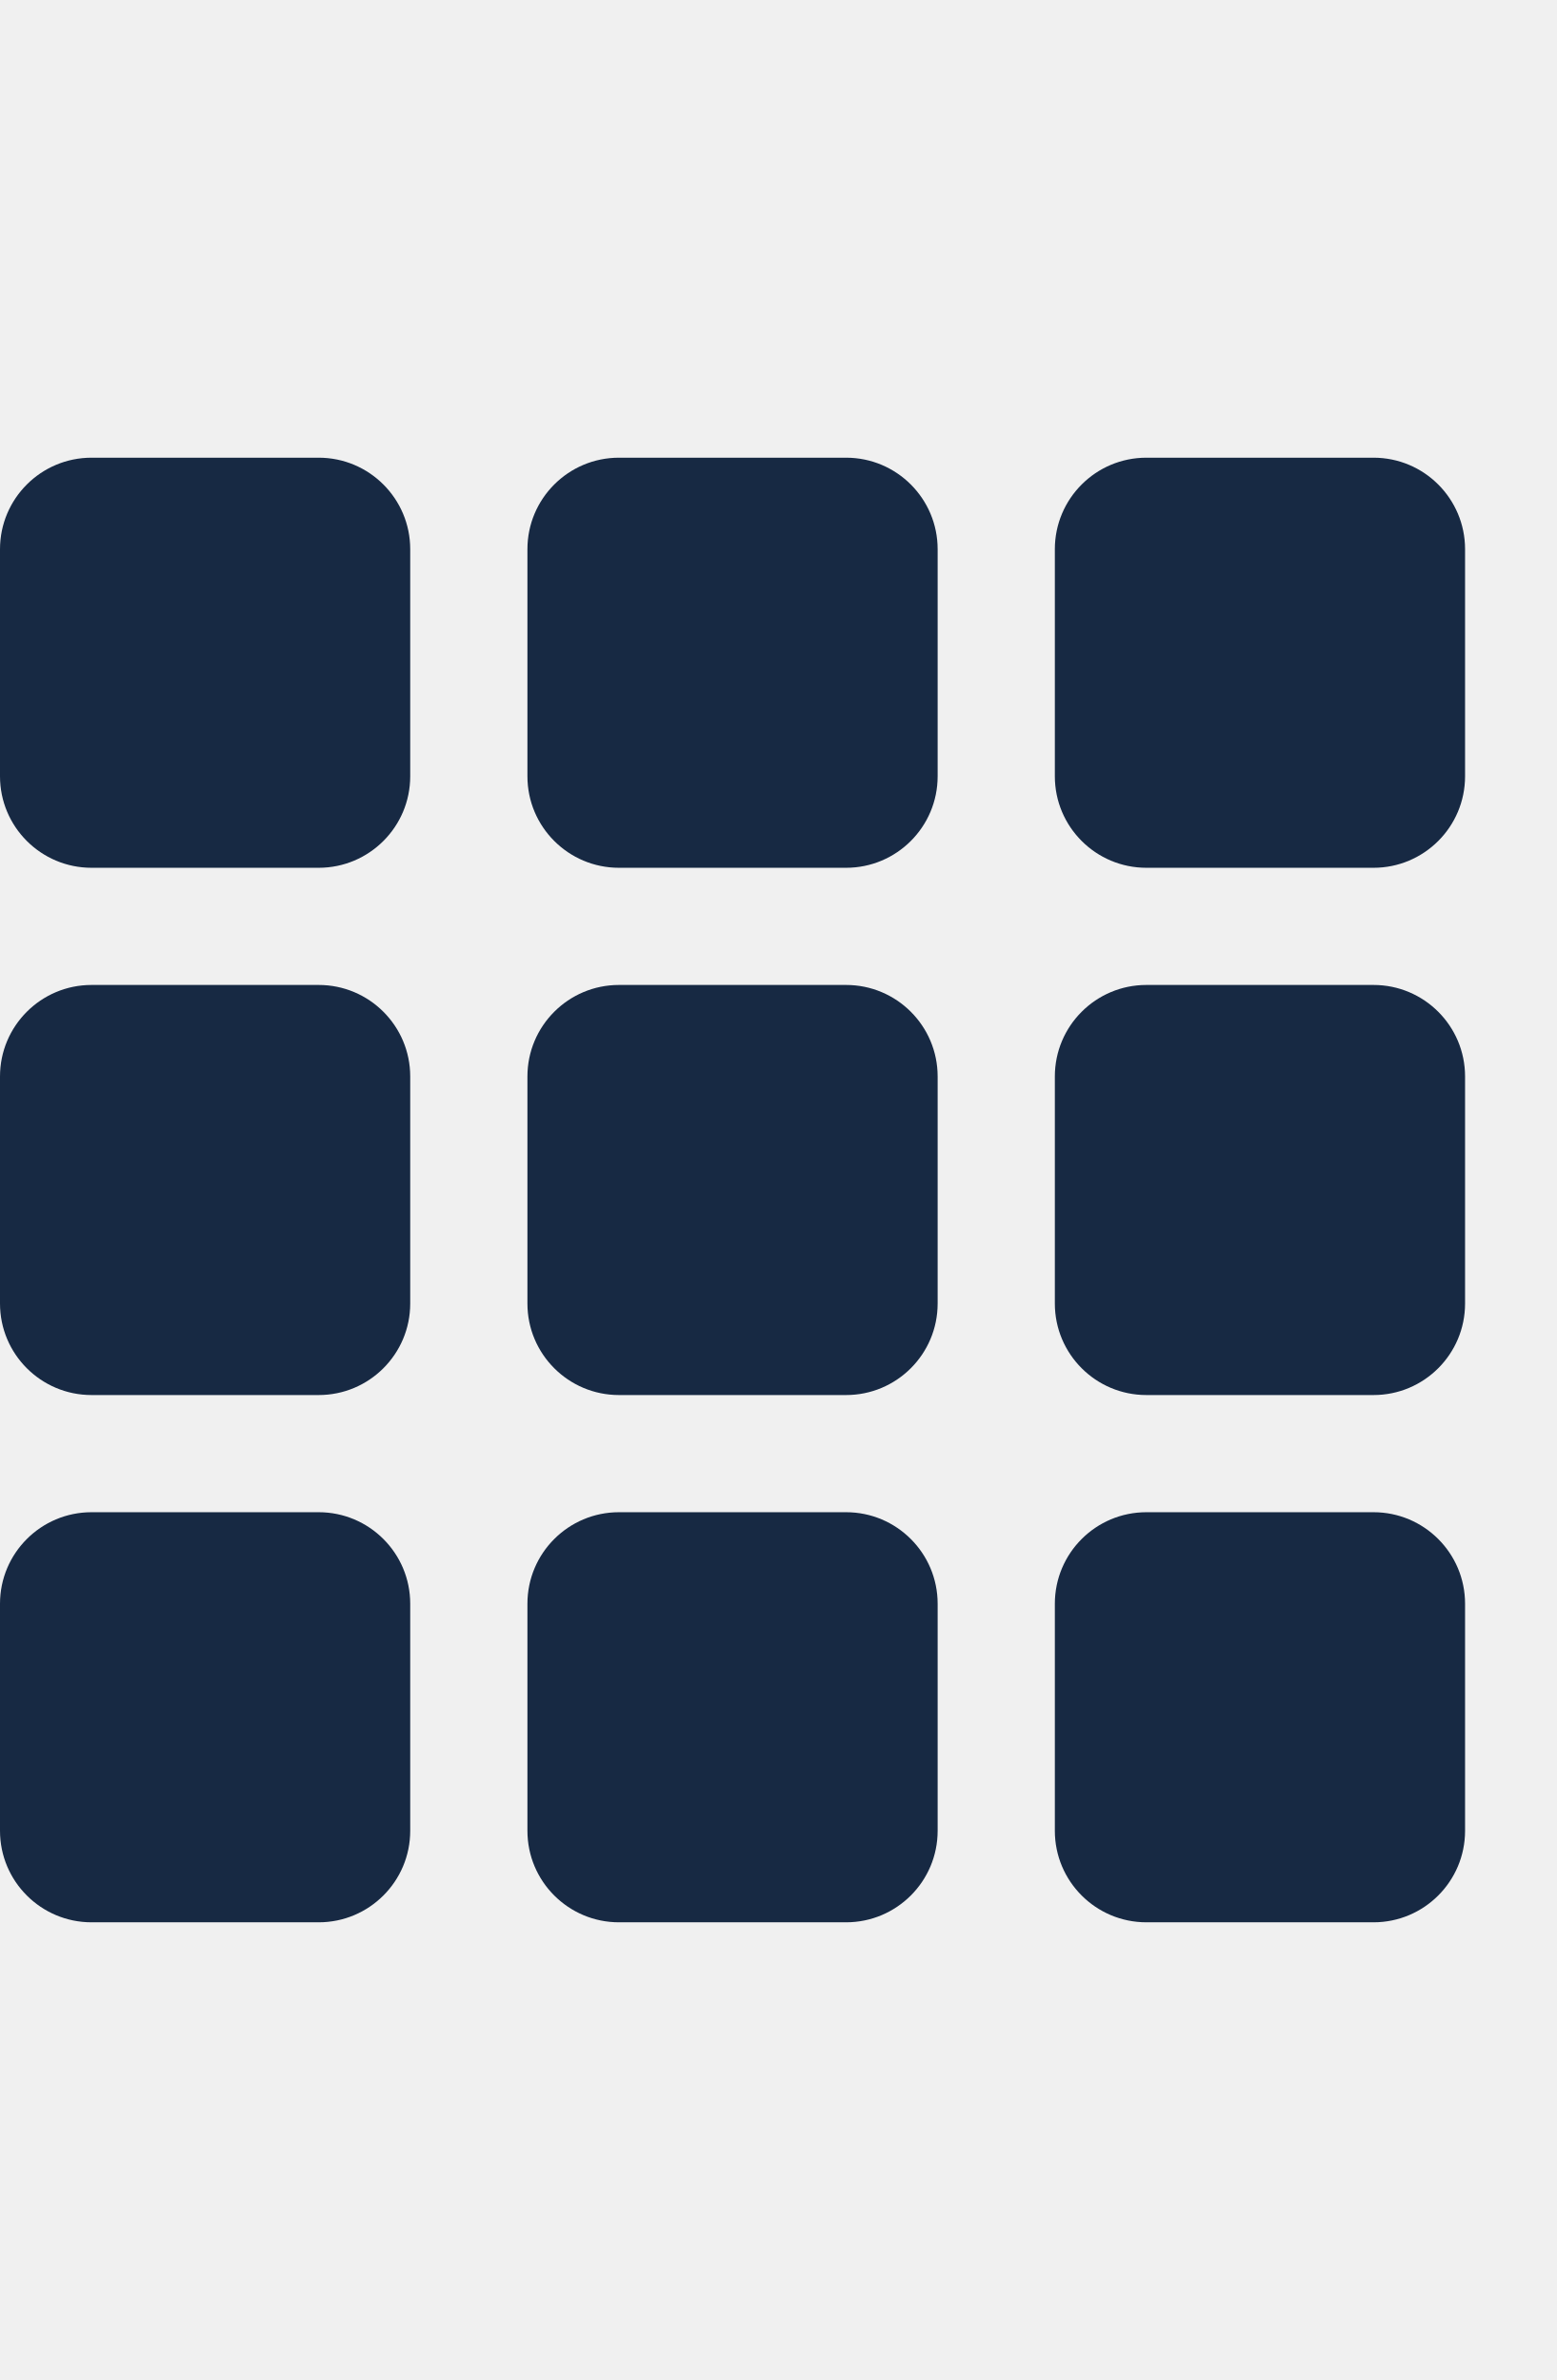
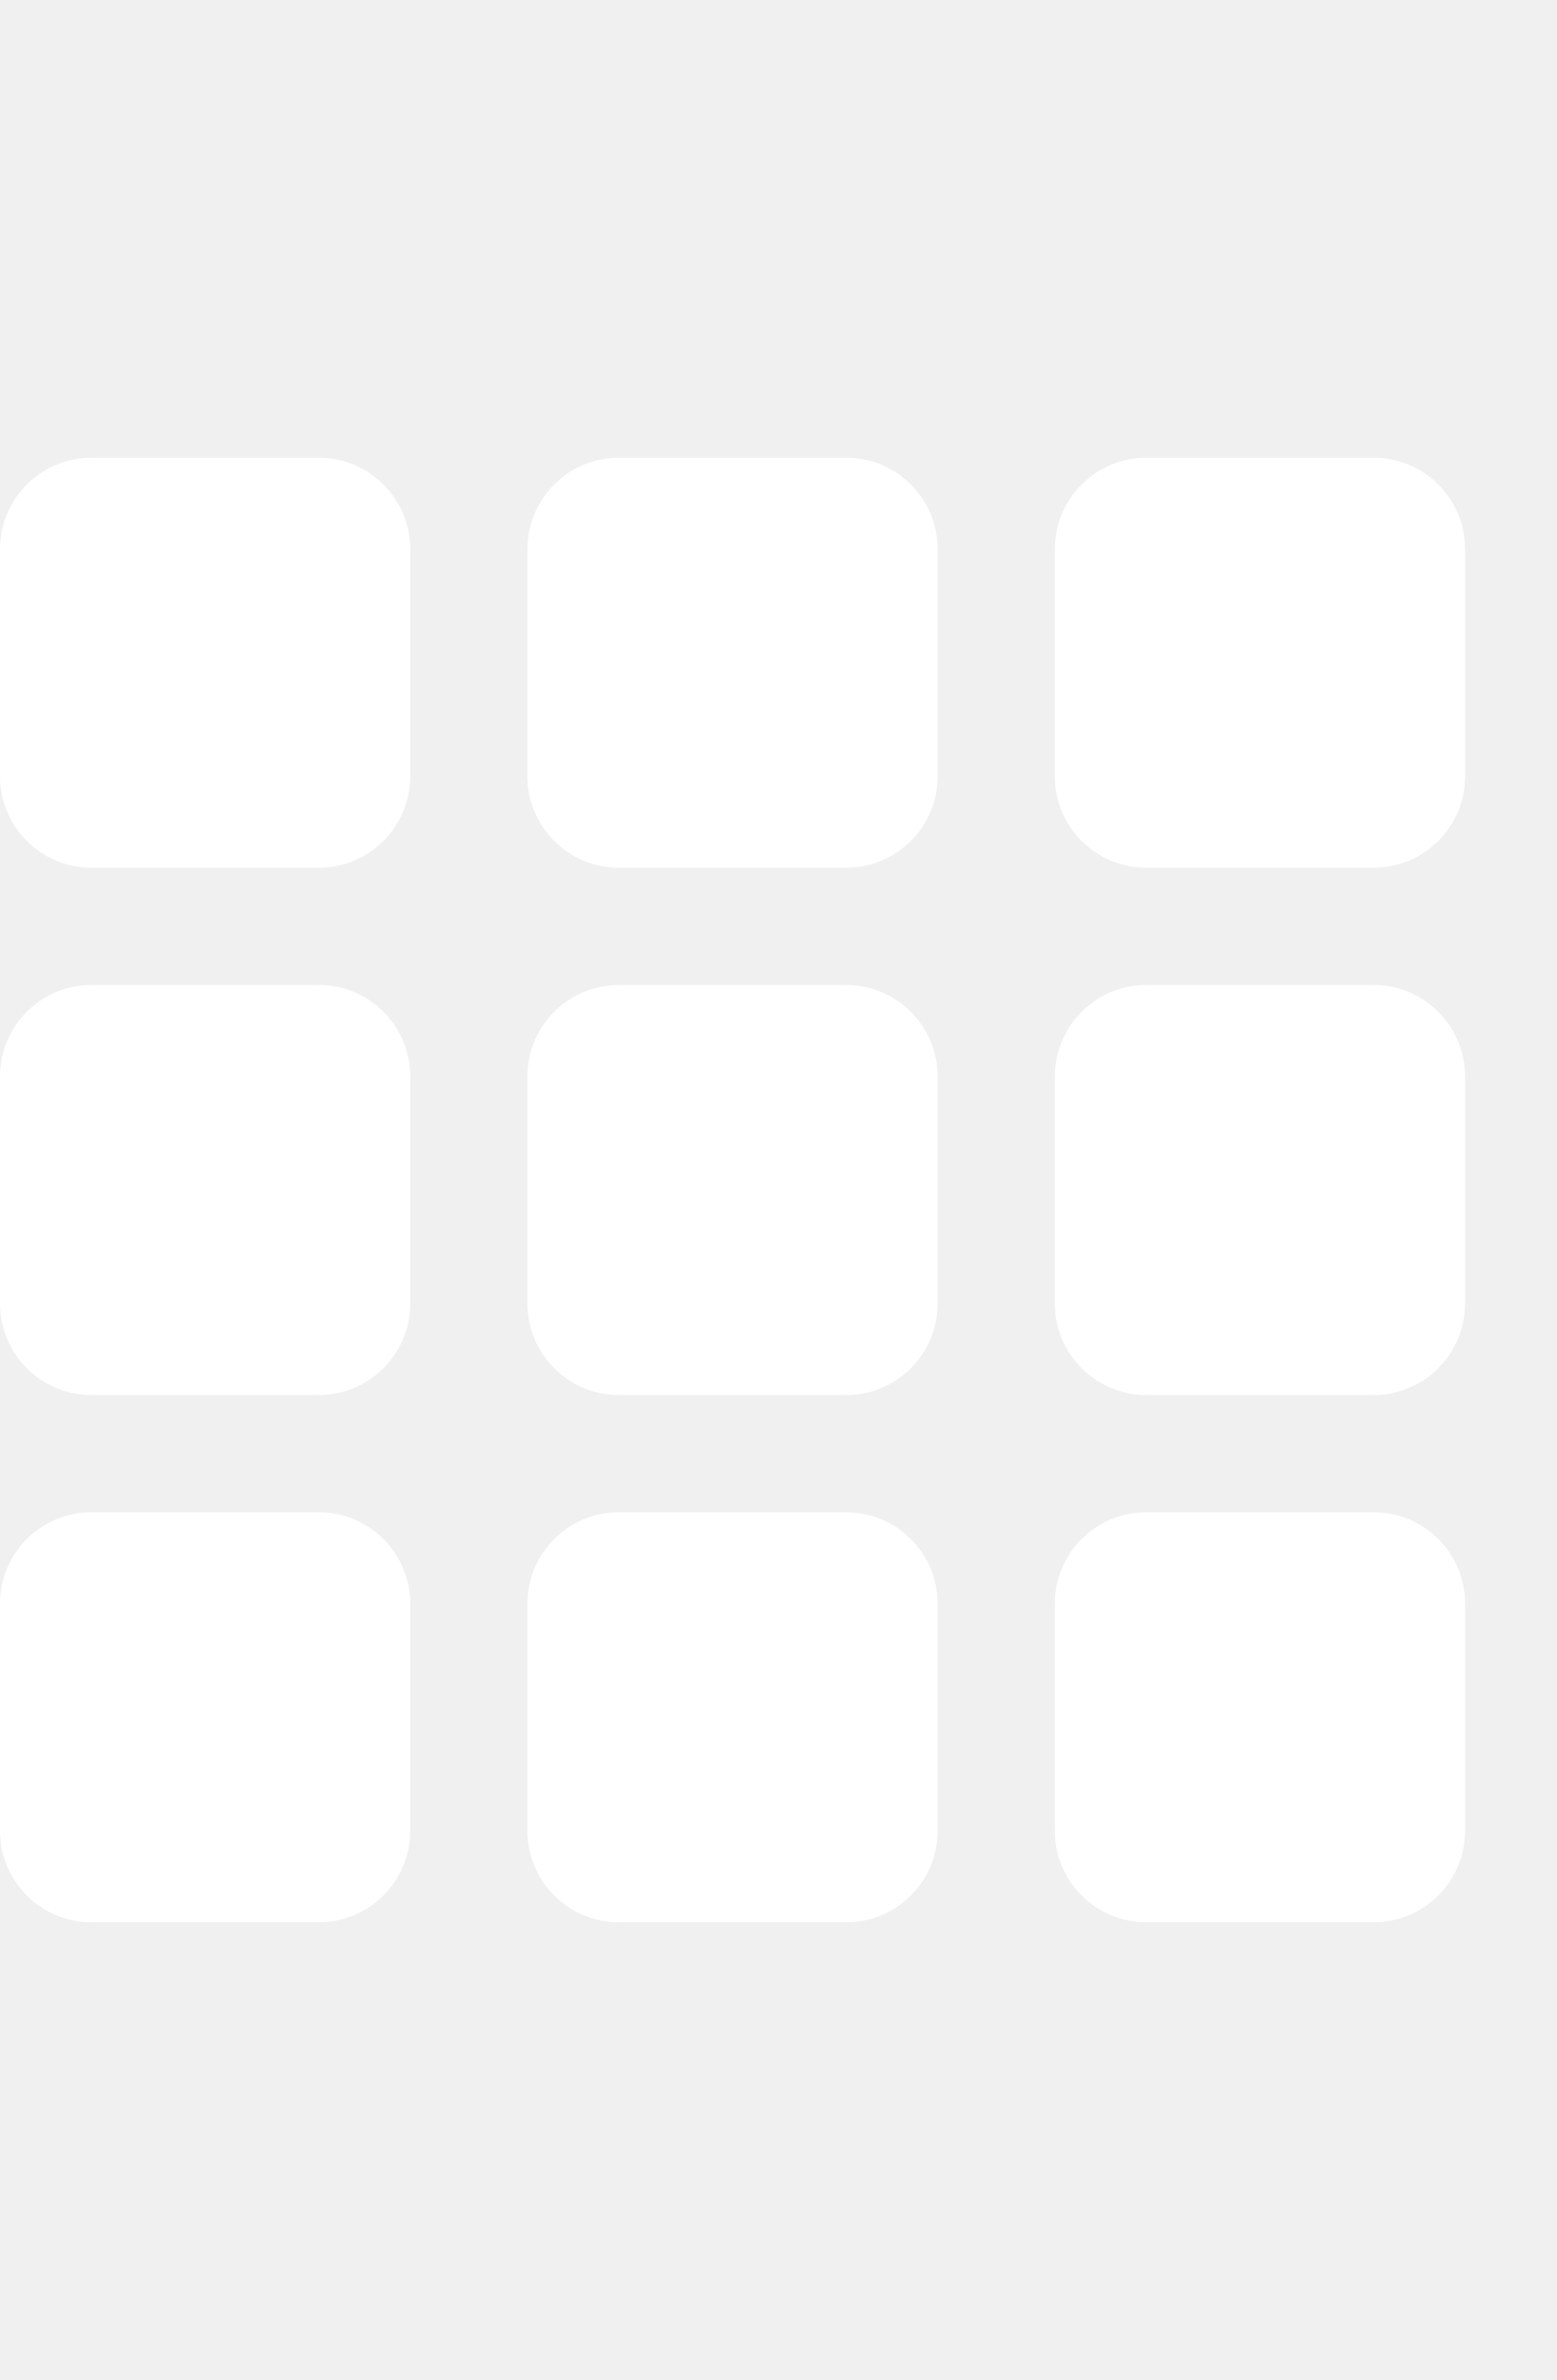
<svg xmlns="http://www.w3.org/2000/svg" width="17" height="26" viewBox="0 0 17 26" fill="none">
-   <rect y="5" width="4.48" height="4.48" rx="1" fill="#172943" />
-   <rect y="10.76" width="4.48" height="4.48" rx="1" fill="#172943" />
-   <rect y="16.52" width="4.48" height="4.48" rx="1" fill="#172943" />
-   <rect x="5.76" y="5" width="4.48" height="4.48" rx="1" fill="#172943" />
-   <rect x="11.52" y="5" width="4.48" height="4.48" rx="1" fill="#172943" />
-   <rect x="5.76" y="10.76" width="4.48" height="4.48" rx="1" fill="#172943" />
-   <rect x="5.76" y="16.52" width="4.48" height="4.48" rx="1" fill="#172943" />
-   <rect x="11.52" y="10.76" width="4.48" height="4.48" rx="1" fill="#172943" />
-   <rect x="11.52" y="16.52" width="4.48" height="4.48" rx="1" fill="#172943" />
+   <rect y="5" width="4.48" height="4.48" rx="1" fill="white" />
+   <rect y="10.76" width="4.48" height="4.48" rx="1" fill="white" />
+   <rect y="16.52" width="4.48" height="4.48" rx="1" fill="white" />
+   <rect x="5.76" y="5" width="4.48" height="4.48" rx="1" fill="white" />
+   <rect x="11.52" y="5" width="4.48" height="4.48" rx="1" fill="white" />
+   <rect x="5.76" y="10.76" width="4.48" height="4.48" rx="1" fill="white" />
+   <rect x="5.76" y="16.52" width="4.48" height="4.48" rx="1" fill="white" />
+   <rect x="11.52" y="10.76" width="4.48" height="4.48" rx="1" fill="white" />
+   <rect x="11.52" y="16.52" width="4.48" height="4.48" rx="1" fill="white" />
</svg>
